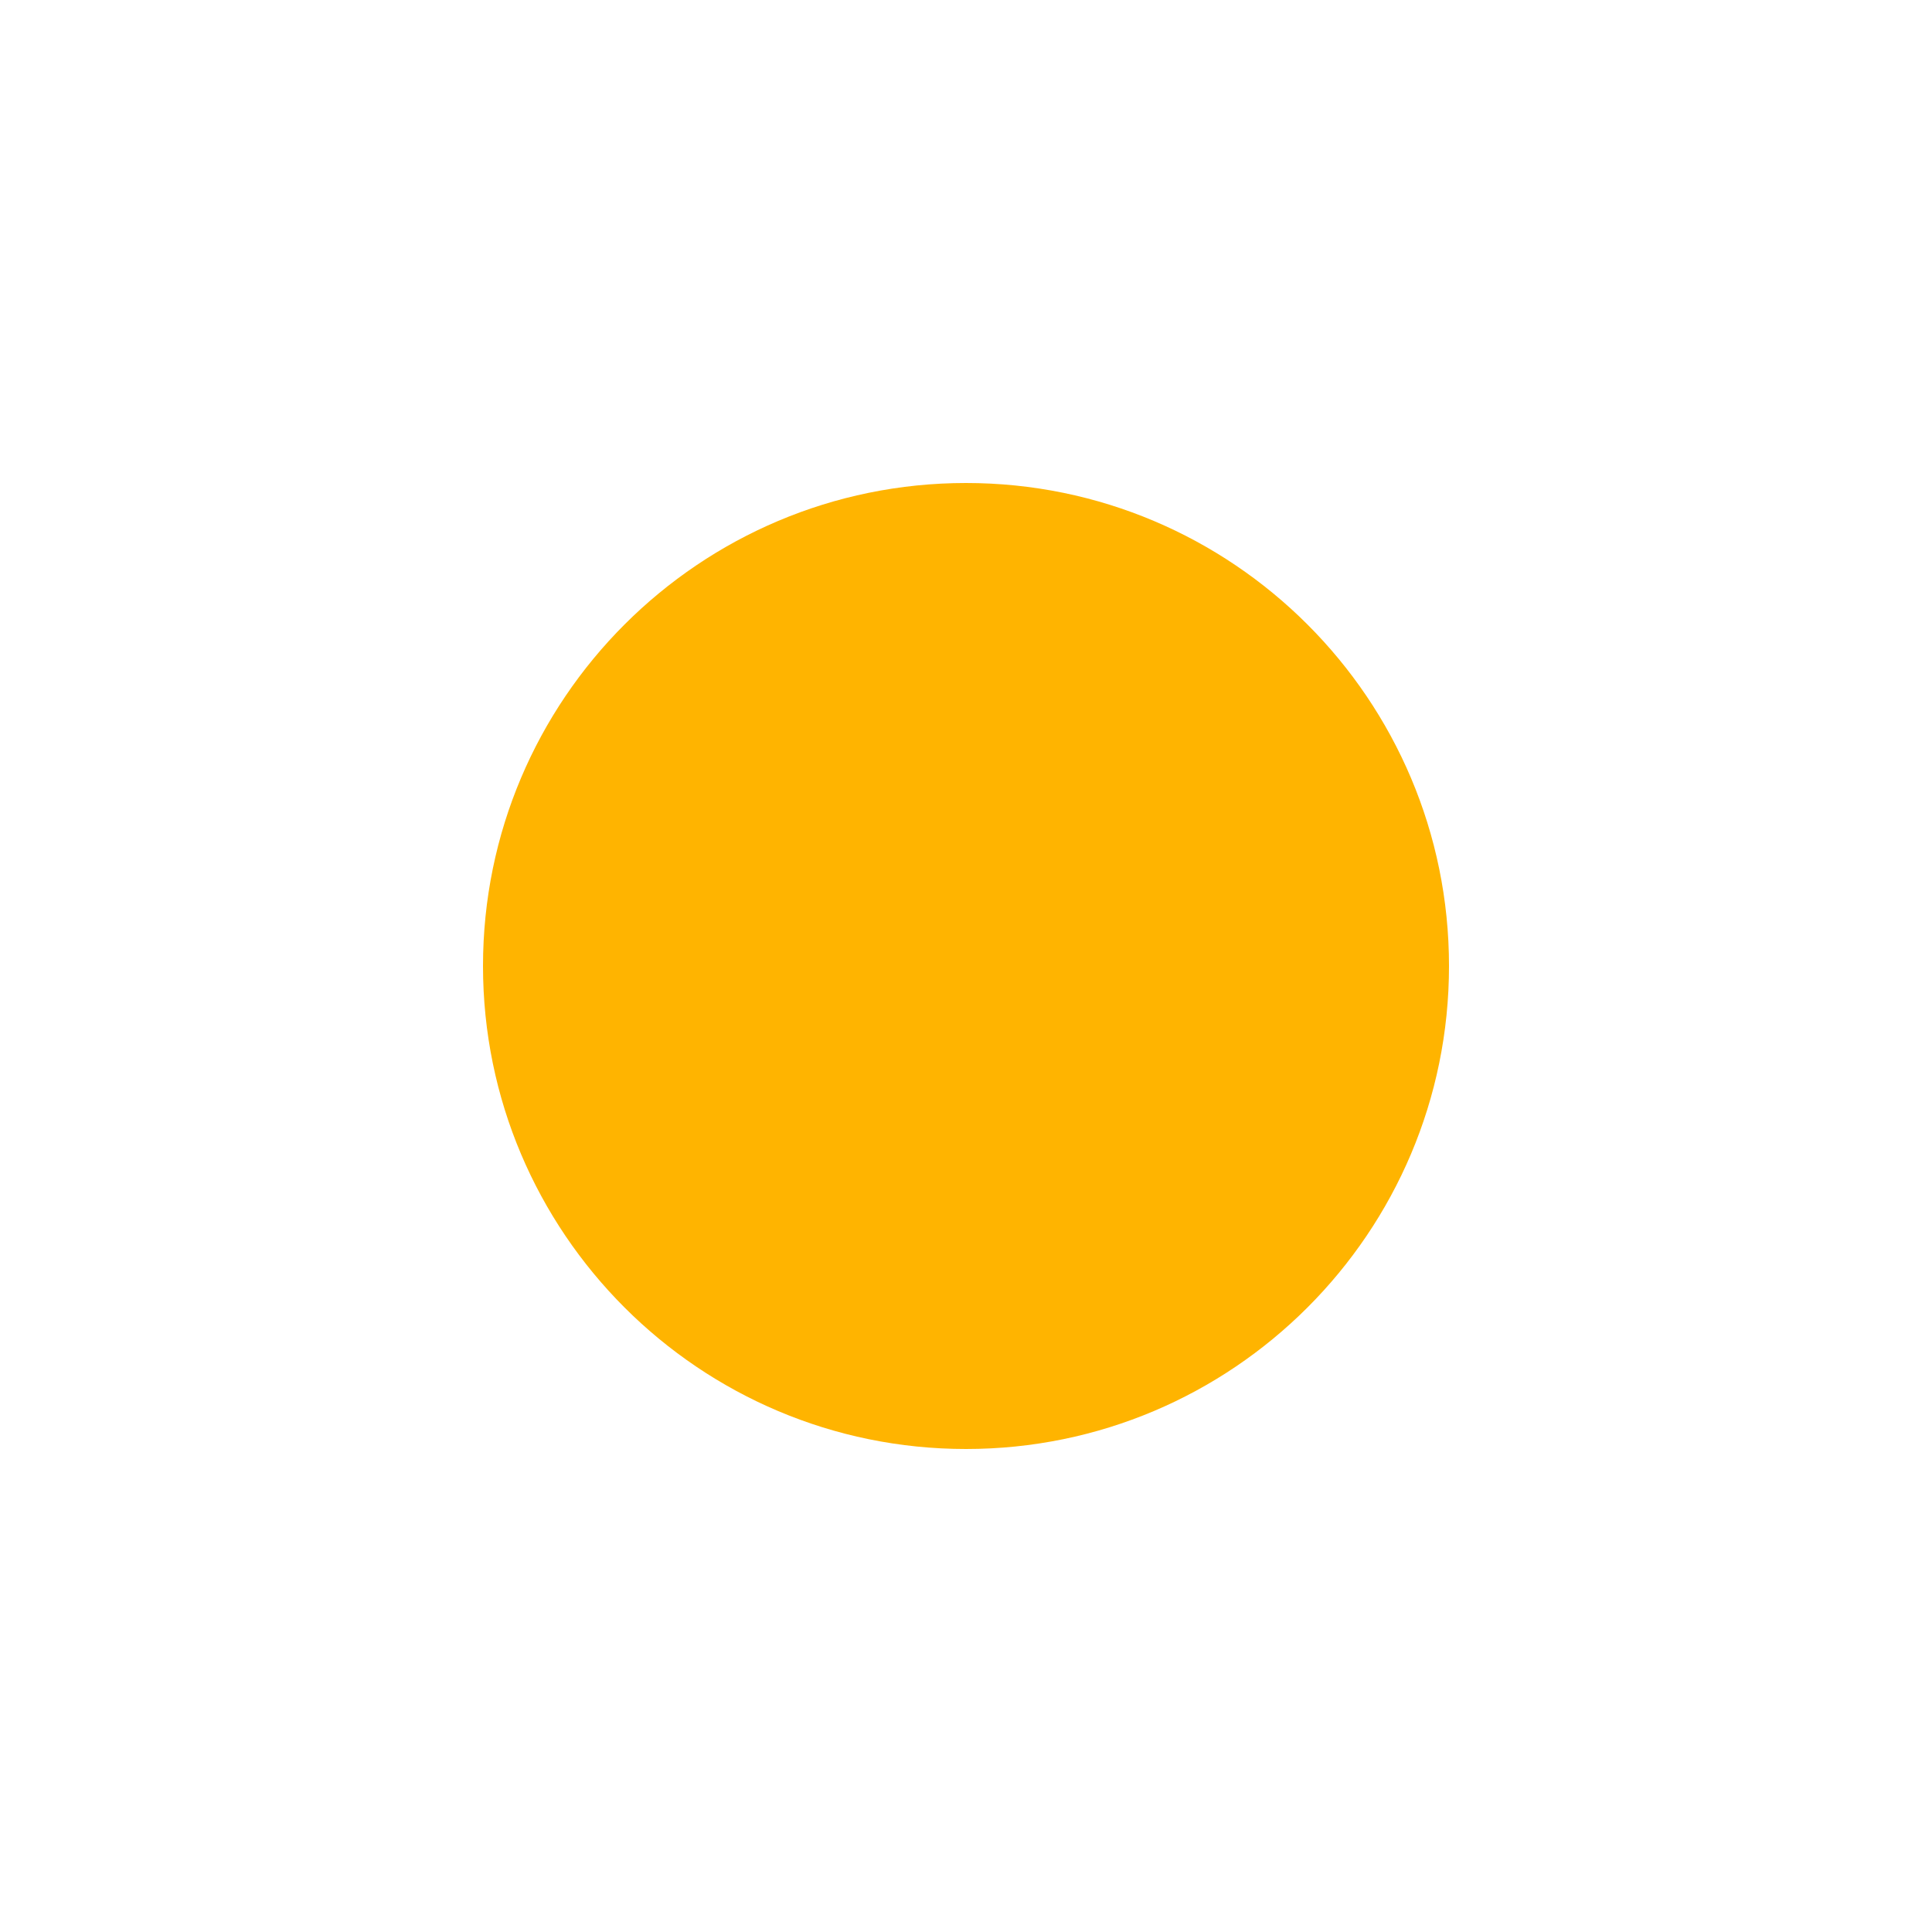
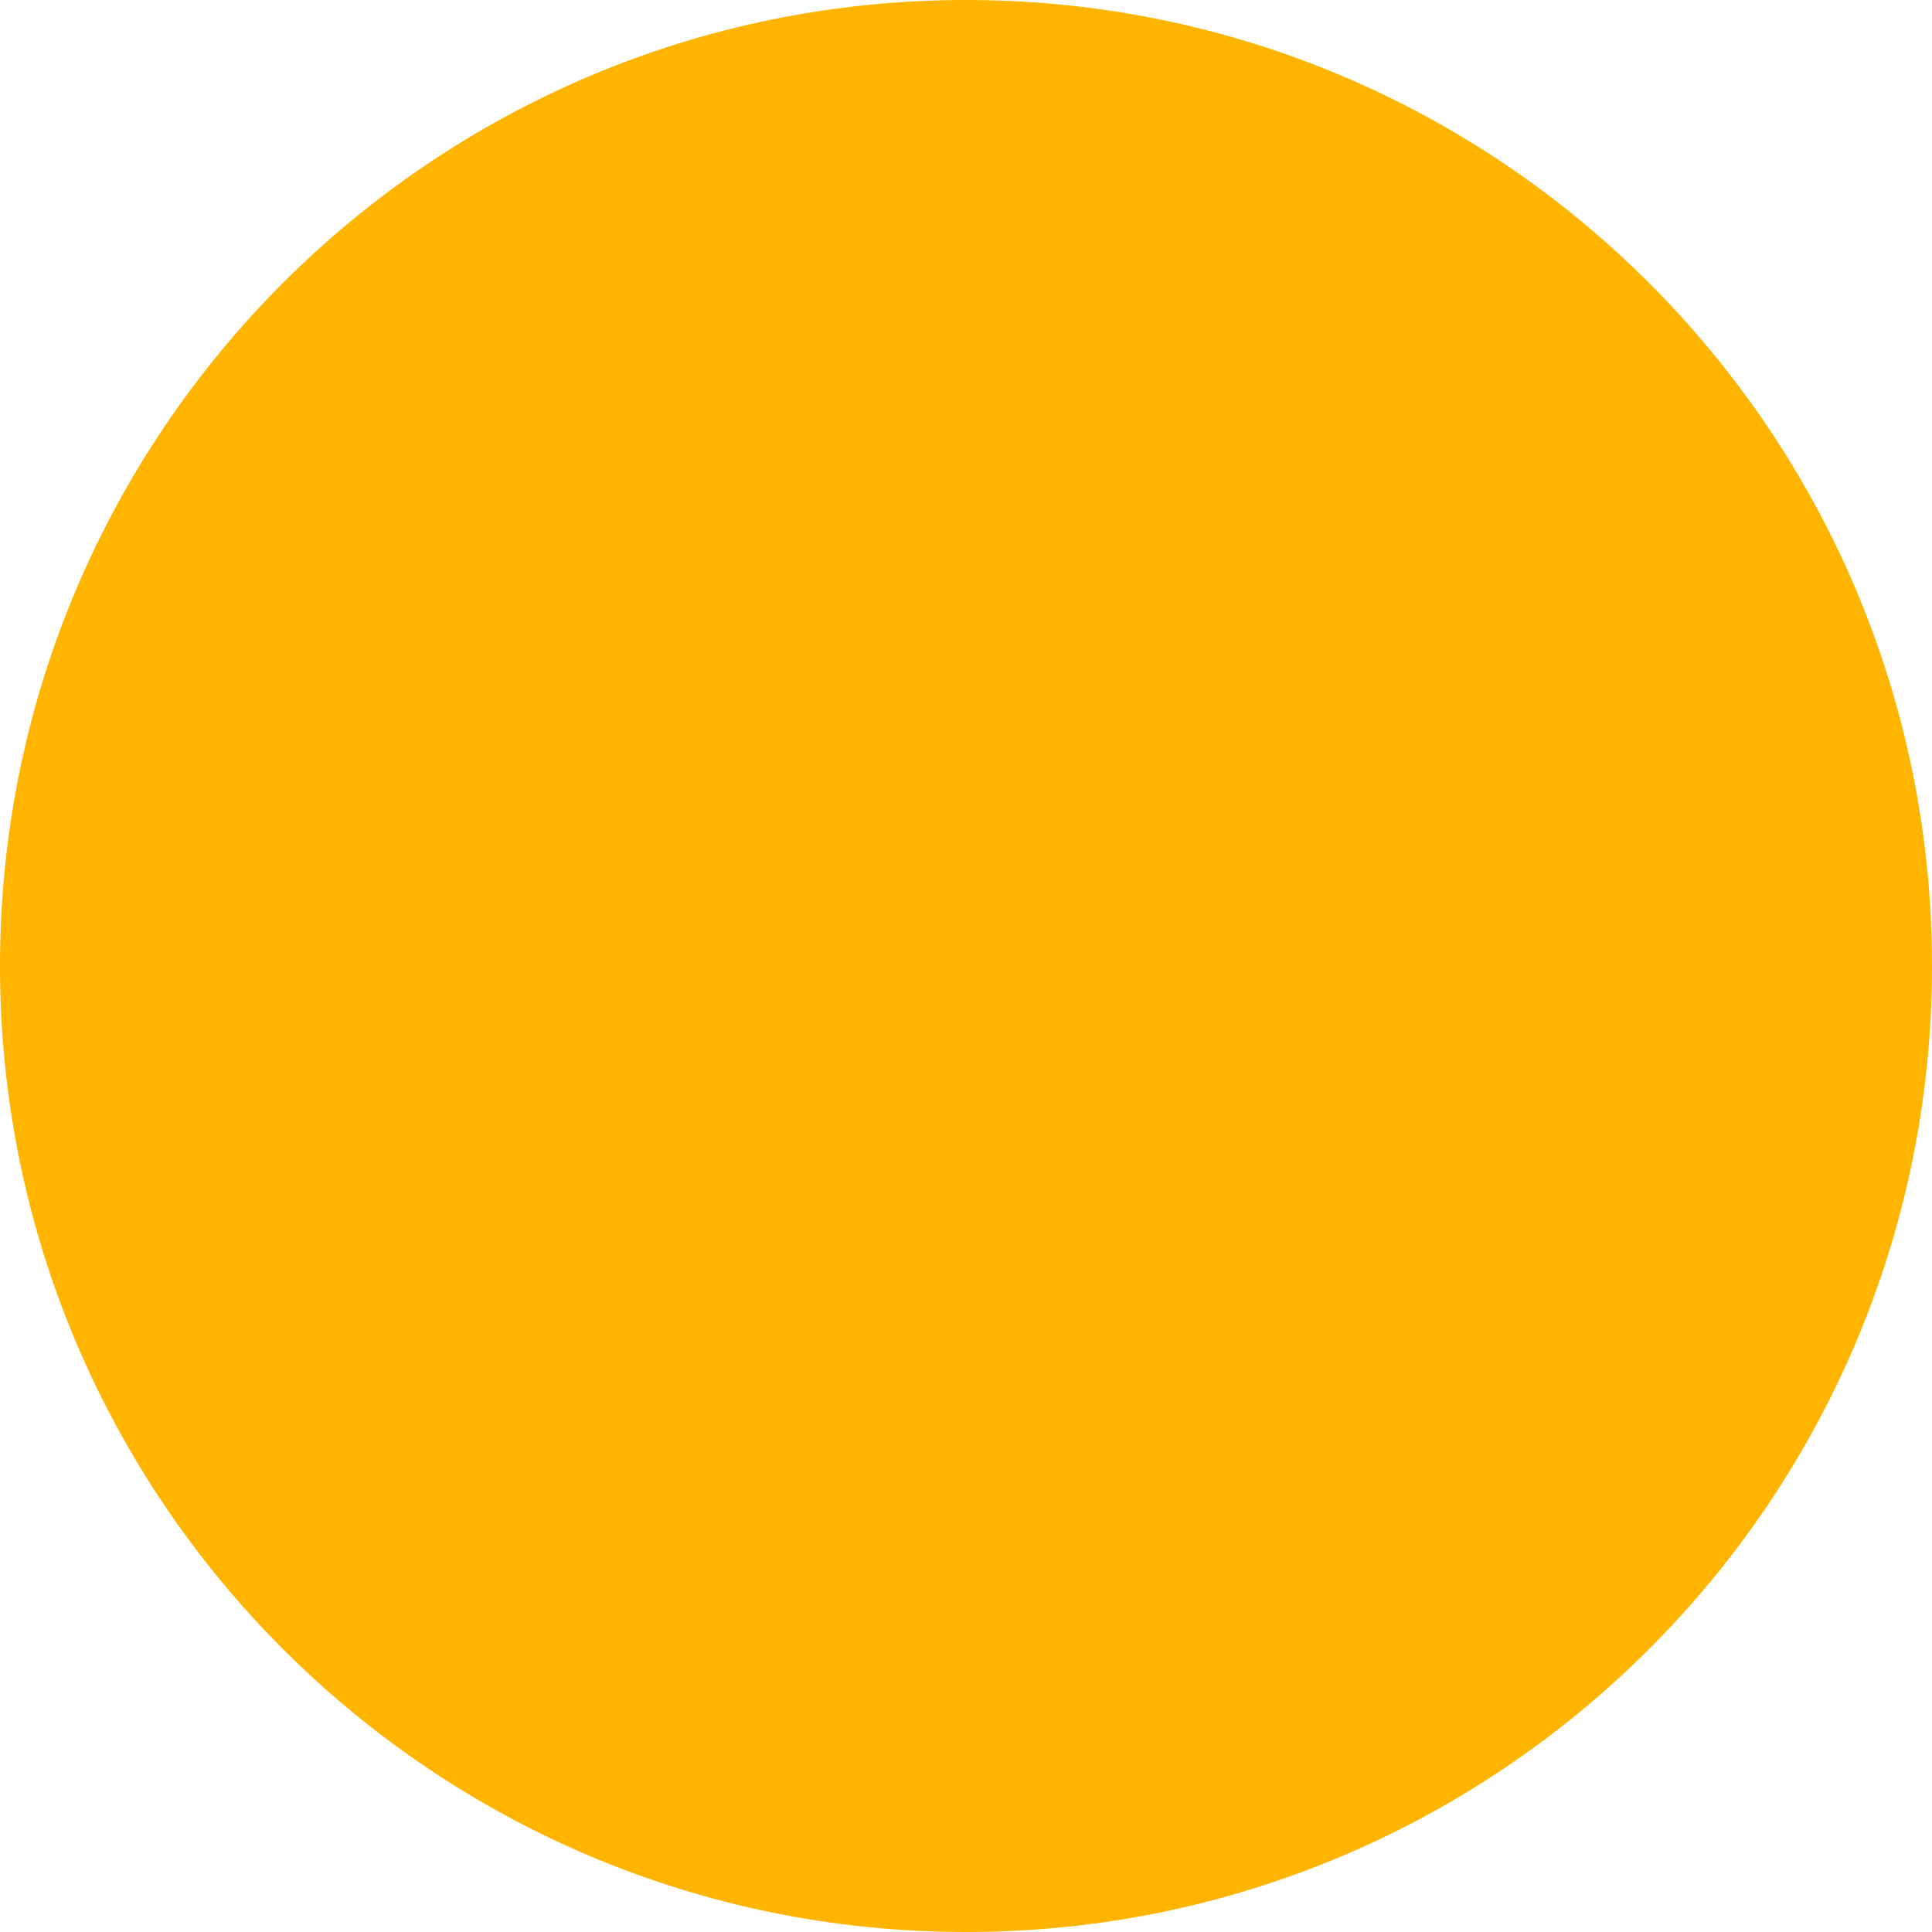
<svg xmlns="http://www.w3.org/2000/svg" width="4" height="4" id="svg2" version="1.1">
  <defs id="defs4" />
  <g id="layer1" transform="translate(0,-1048.362)">
    <g id="g14638">
      <rect transform="translate(0,1048.362)" y="0" x="0" height="4" width="4" id="rect14636" style="fill:none;fill-opacity:1;stroke:none" />
-       <path transform="translate(0,1048.362)" d="M 3,2 C 3,2.552 2.552,3 2,3 1.448,3 1,2.552 1,2 1,1.448 1.448,1 2,1 2.552,1 3,1.448 3,2 z" id="path13111" style="fill:#ffb400;fill-opacity:1;stroke:none" />
+       <circle id="path13111" style="fill:#ffb400;fill-opacity:1;stroke:none" cx="2" cy="1050.362" r="2" />
    </g>
  </g>
</svg>
